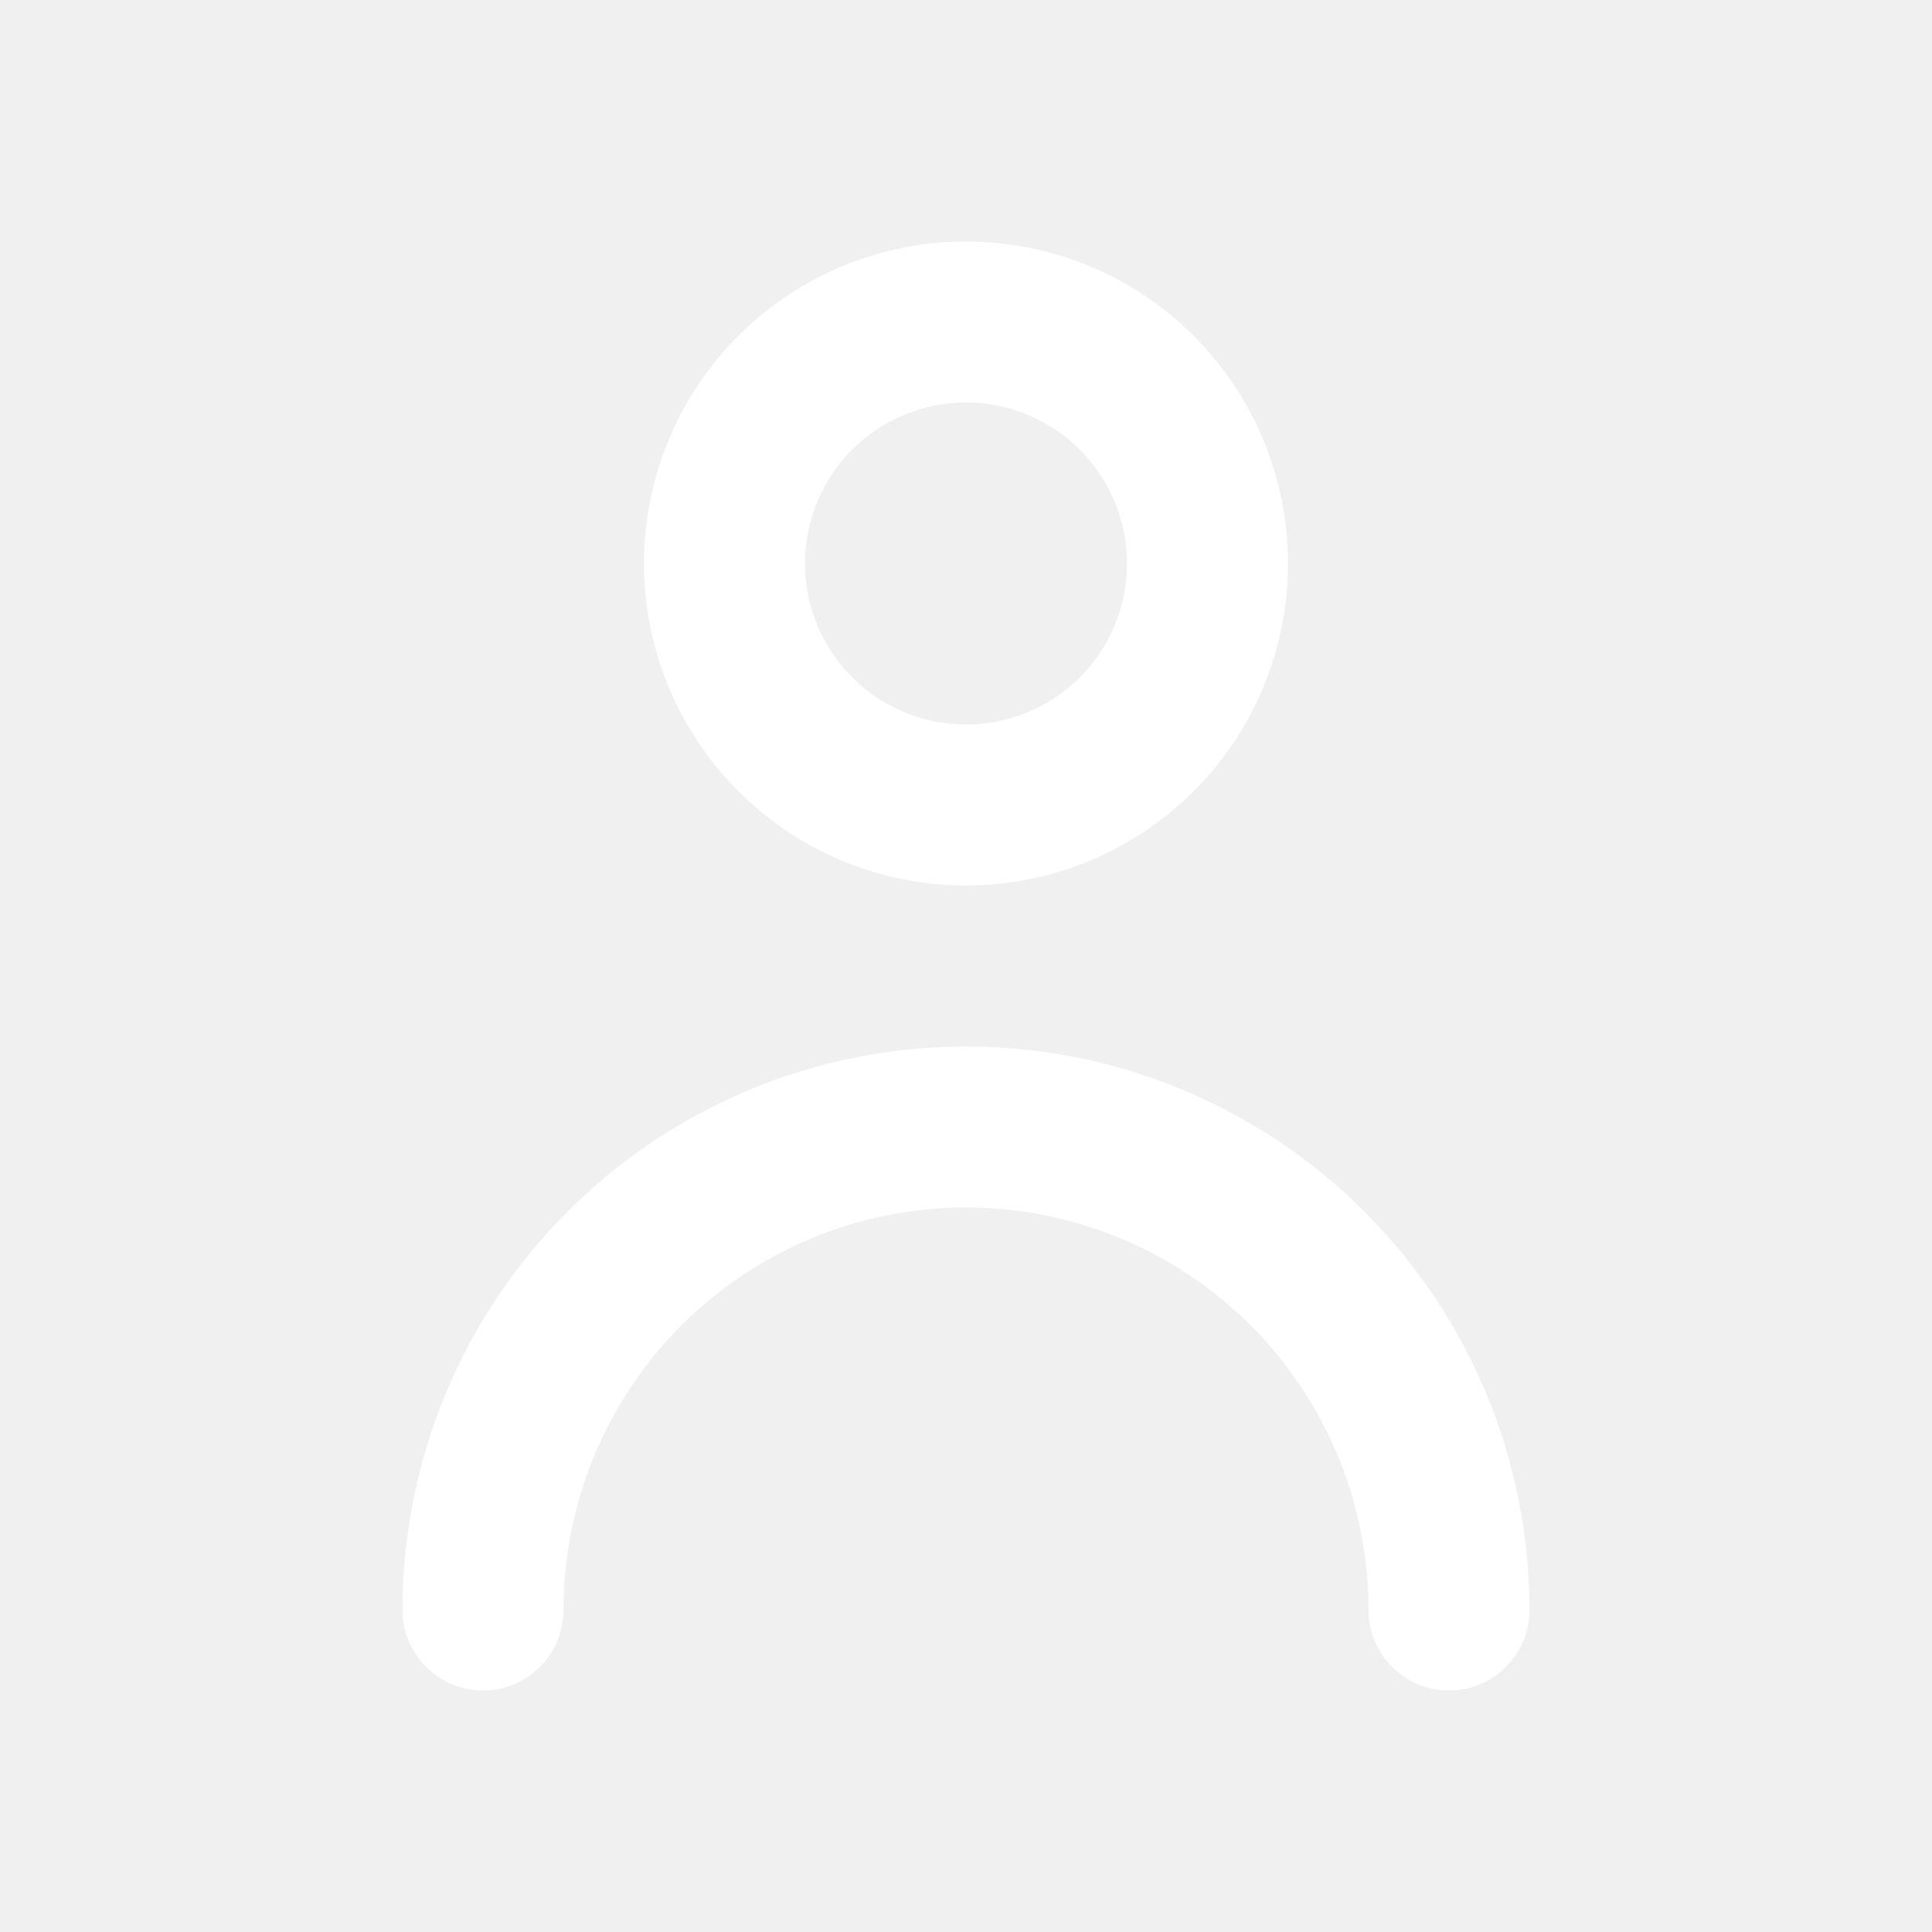
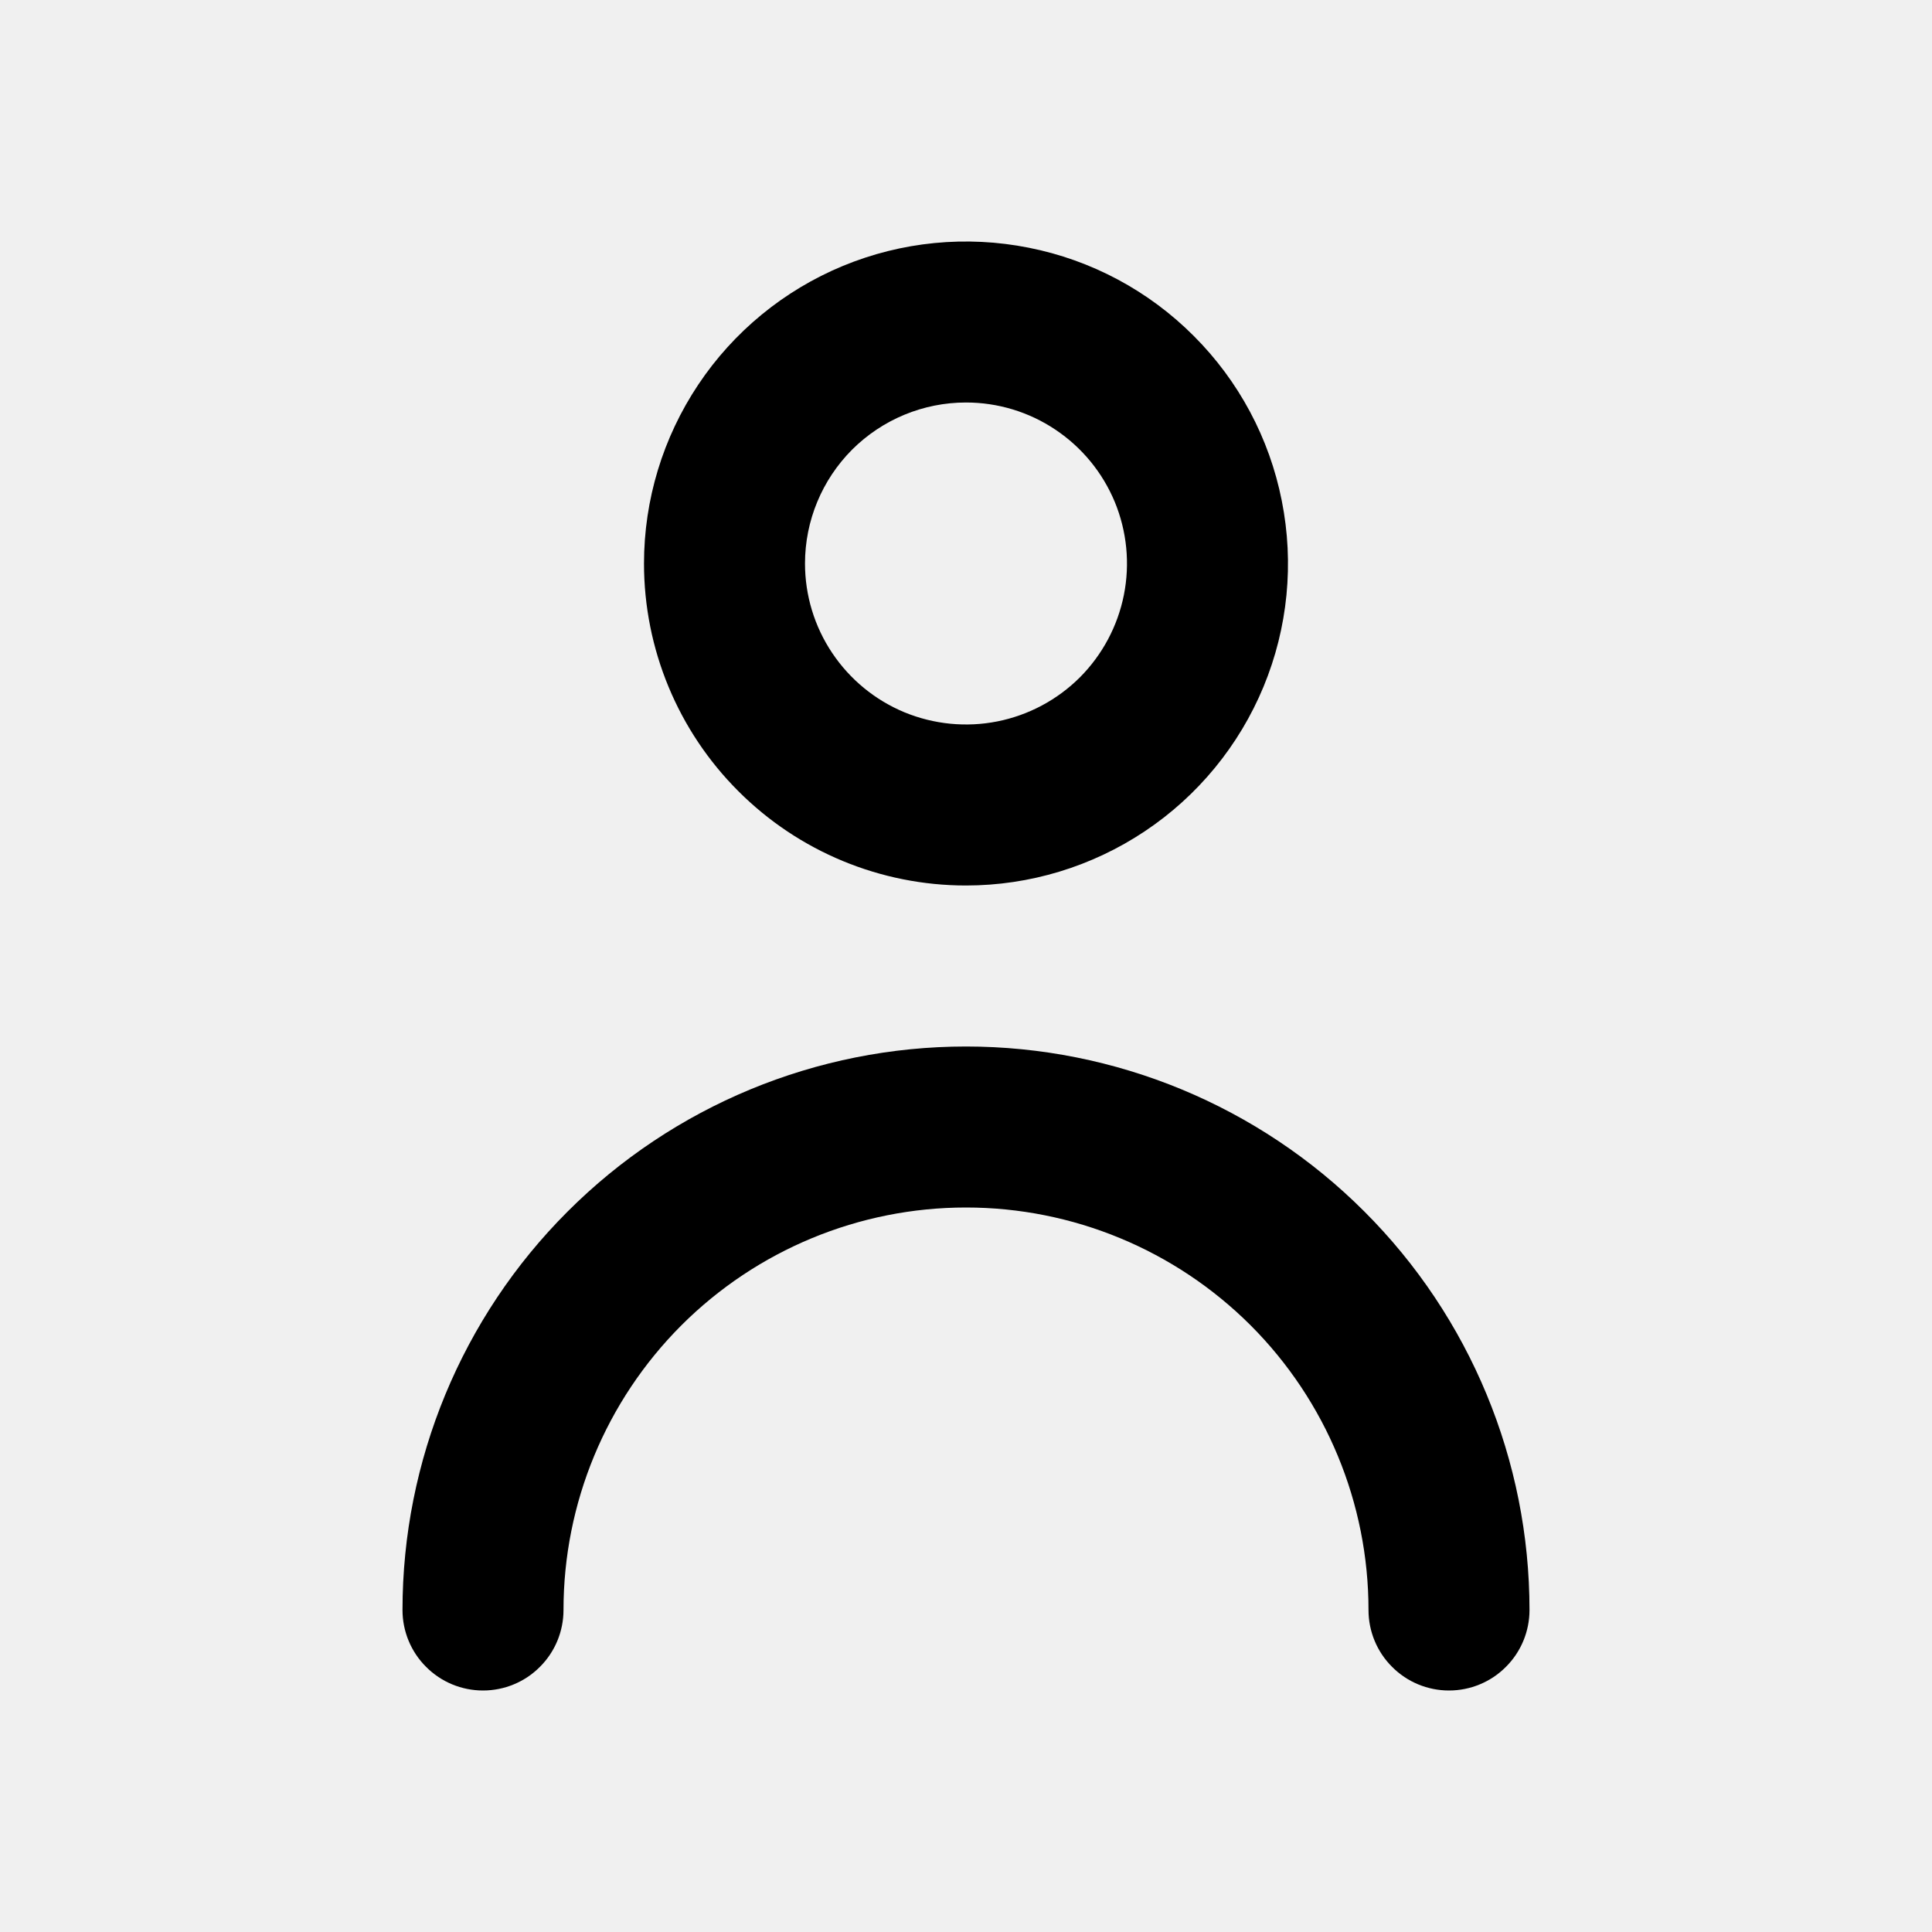
<svg xmlns="http://www.w3.org/2000/svg" width="18" height="18" viewBox="0 0 18 18" fill="none">
-   <path d="M9 8.25C9.593 8.25 10.173 8.074 10.667 7.744C11.16 7.415 11.545 6.946 11.772 6.398C11.999 5.85 12.058 5.247 11.942 4.665C11.827 4.083 11.541 3.548 11.121 3.129C10.702 2.709 10.167 2.423 9.585 2.308C9.003 2.192 8.4 2.251 7.852 2.478C7.304 2.705 6.835 3.09 6.506 3.583C6.176 4.077 6 4.657 6 5.25C6 6.046 6.316 6.809 6.879 7.371C7.441 7.934 8.204 8.25 9 8.25ZM9 3.75C9.297 3.75 9.587 3.838 9.833 4.003C10.08 4.168 10.272 4.402 10.386 4.676C10.499 4.95 10.529 5.252 10.471 5.543C10.413 5.834 10.27 6.101 10.061 6.311C9.851 6.52 9.584 6.663 9.293 6.721C9.002 6.779 8.7 6.749 8.426 6.636C8.152 6.522 7.918 6.33 7.753 6.083C7.588 5.837 7.5 5.547 7.5 5.25C7.5 4.852 7.658 4.471 7.939 4.189C8.221 3.908 8.602 3.75 9 3.75Z" fill="white" />
-   <path d="M9 9.75C7.608 9.75 6.272 10.303 5.288 11.288C4.303 12.272 3.75 13.608 3.75 15C3.75 15.199 3.829 15.39 3.97 15.53C4.11 15.671 4.301 15.75 4.5 15.75C4.699 15.75 4.89 15.671 5.03 15.53C5.171 15.39 5.25 15.199 5.25 15C5.25 14.005 5.645 13.052 6.348 12.348C7.052 11.645 8.005 11.25 9 11.25C9.995 11.25 10.948 11.645 11.652 12.348C12.355 13.052 12.75 14.005 12.75 15C12.75 15.199 12.829 15.39 12.97 15.53C13.11 15.671 13.301 15.75 13.5 15.75C13.699 15.75 13.89 15.671 14.03 15.53C14.171 15.39 14.25 15.199 14.25 15C14.25 13.608 13.697 12.272 12.712 11.288C11.728 10.303 10.392 9.75 9 9.75V9.75Z" fill="white" />
+   <path d="M9 8.25C9.593 8.25 10.173 8.074 10.667 7.744C11.16 7.415 11.545 6.946 11.772 6.398C11.999 5.85 12.058 5.247 11.942 4.665C11.827 4.083 11.541 3.548 11.121 3.129C10.702 2.709 10.167 2.423 9.585 2.308C9.003 2.192 8.4 2.251 7.852 2.478C7.304 2.705 6.835 3.09 6.506 3.583C6.176 4.077 6 4.657 6 5.25C6 6.046 6.316 6.809 6.879 7.371C7.441 7.934 8.204 8.25 9 8.25ZM9 3.75C9.297 3.75 9.587 3.838 9.833 4.003C10.08 4.168 10.272 4.402 10.386 4.676C10.499 4.95 10.529 5.252 10.471 5.543C10.413 5.834 10.27 6.101 10.061 6.311C9.851 6.52 9.584 6.663 9.293 6.721C9.002 6.779 8.7 6.749 8.426 6.636C8.152 6.522 7.918 6.33 7.753 6.083C7.588 5.837 7.5 5.547 7.5 5.25C7.5 4.852 7.658 4.471 7.939 4.189C8.221 3.908 8.602 3.75 9 3.75Z" fill="black" />
+   <path d="M9 9.75C7.608 9.75 6.272 10.303 5.288 11.288C4.303 12.272 3.75 13.608 3.75 15C3.75 15.199 3.829 15.39 3.97 15.53C4.11 15.671 4.301 15.75 4.5 15.75C4.699 15.75 4.89 15.671 5.03 15.53C5.171 15.39 5.25 15.199 5.25 15C5.25 14.005 5.645 13.052 6.348 12.348C7.052 11.645 8.005 11.25 9 11.25C9.995 11.25 10.948 11.645 11.652 12.348C12.355 13.052 12.75 14.005 12.75 15C12.75 15.199 12.829 15.39 12.97 15.53C13.11 15.671 13.301 15.75 13.5 15.75C13.699 15.75 13.89 15.671 14.03 15.53C14.171 15.39 14.25 15.199 14.25 15C14.25 13.608 13.697 12.272 12.712 11.288C11.728 10.303 10.392 9.75 9 9.75V9.75Z" fill="black" />
</svg>
